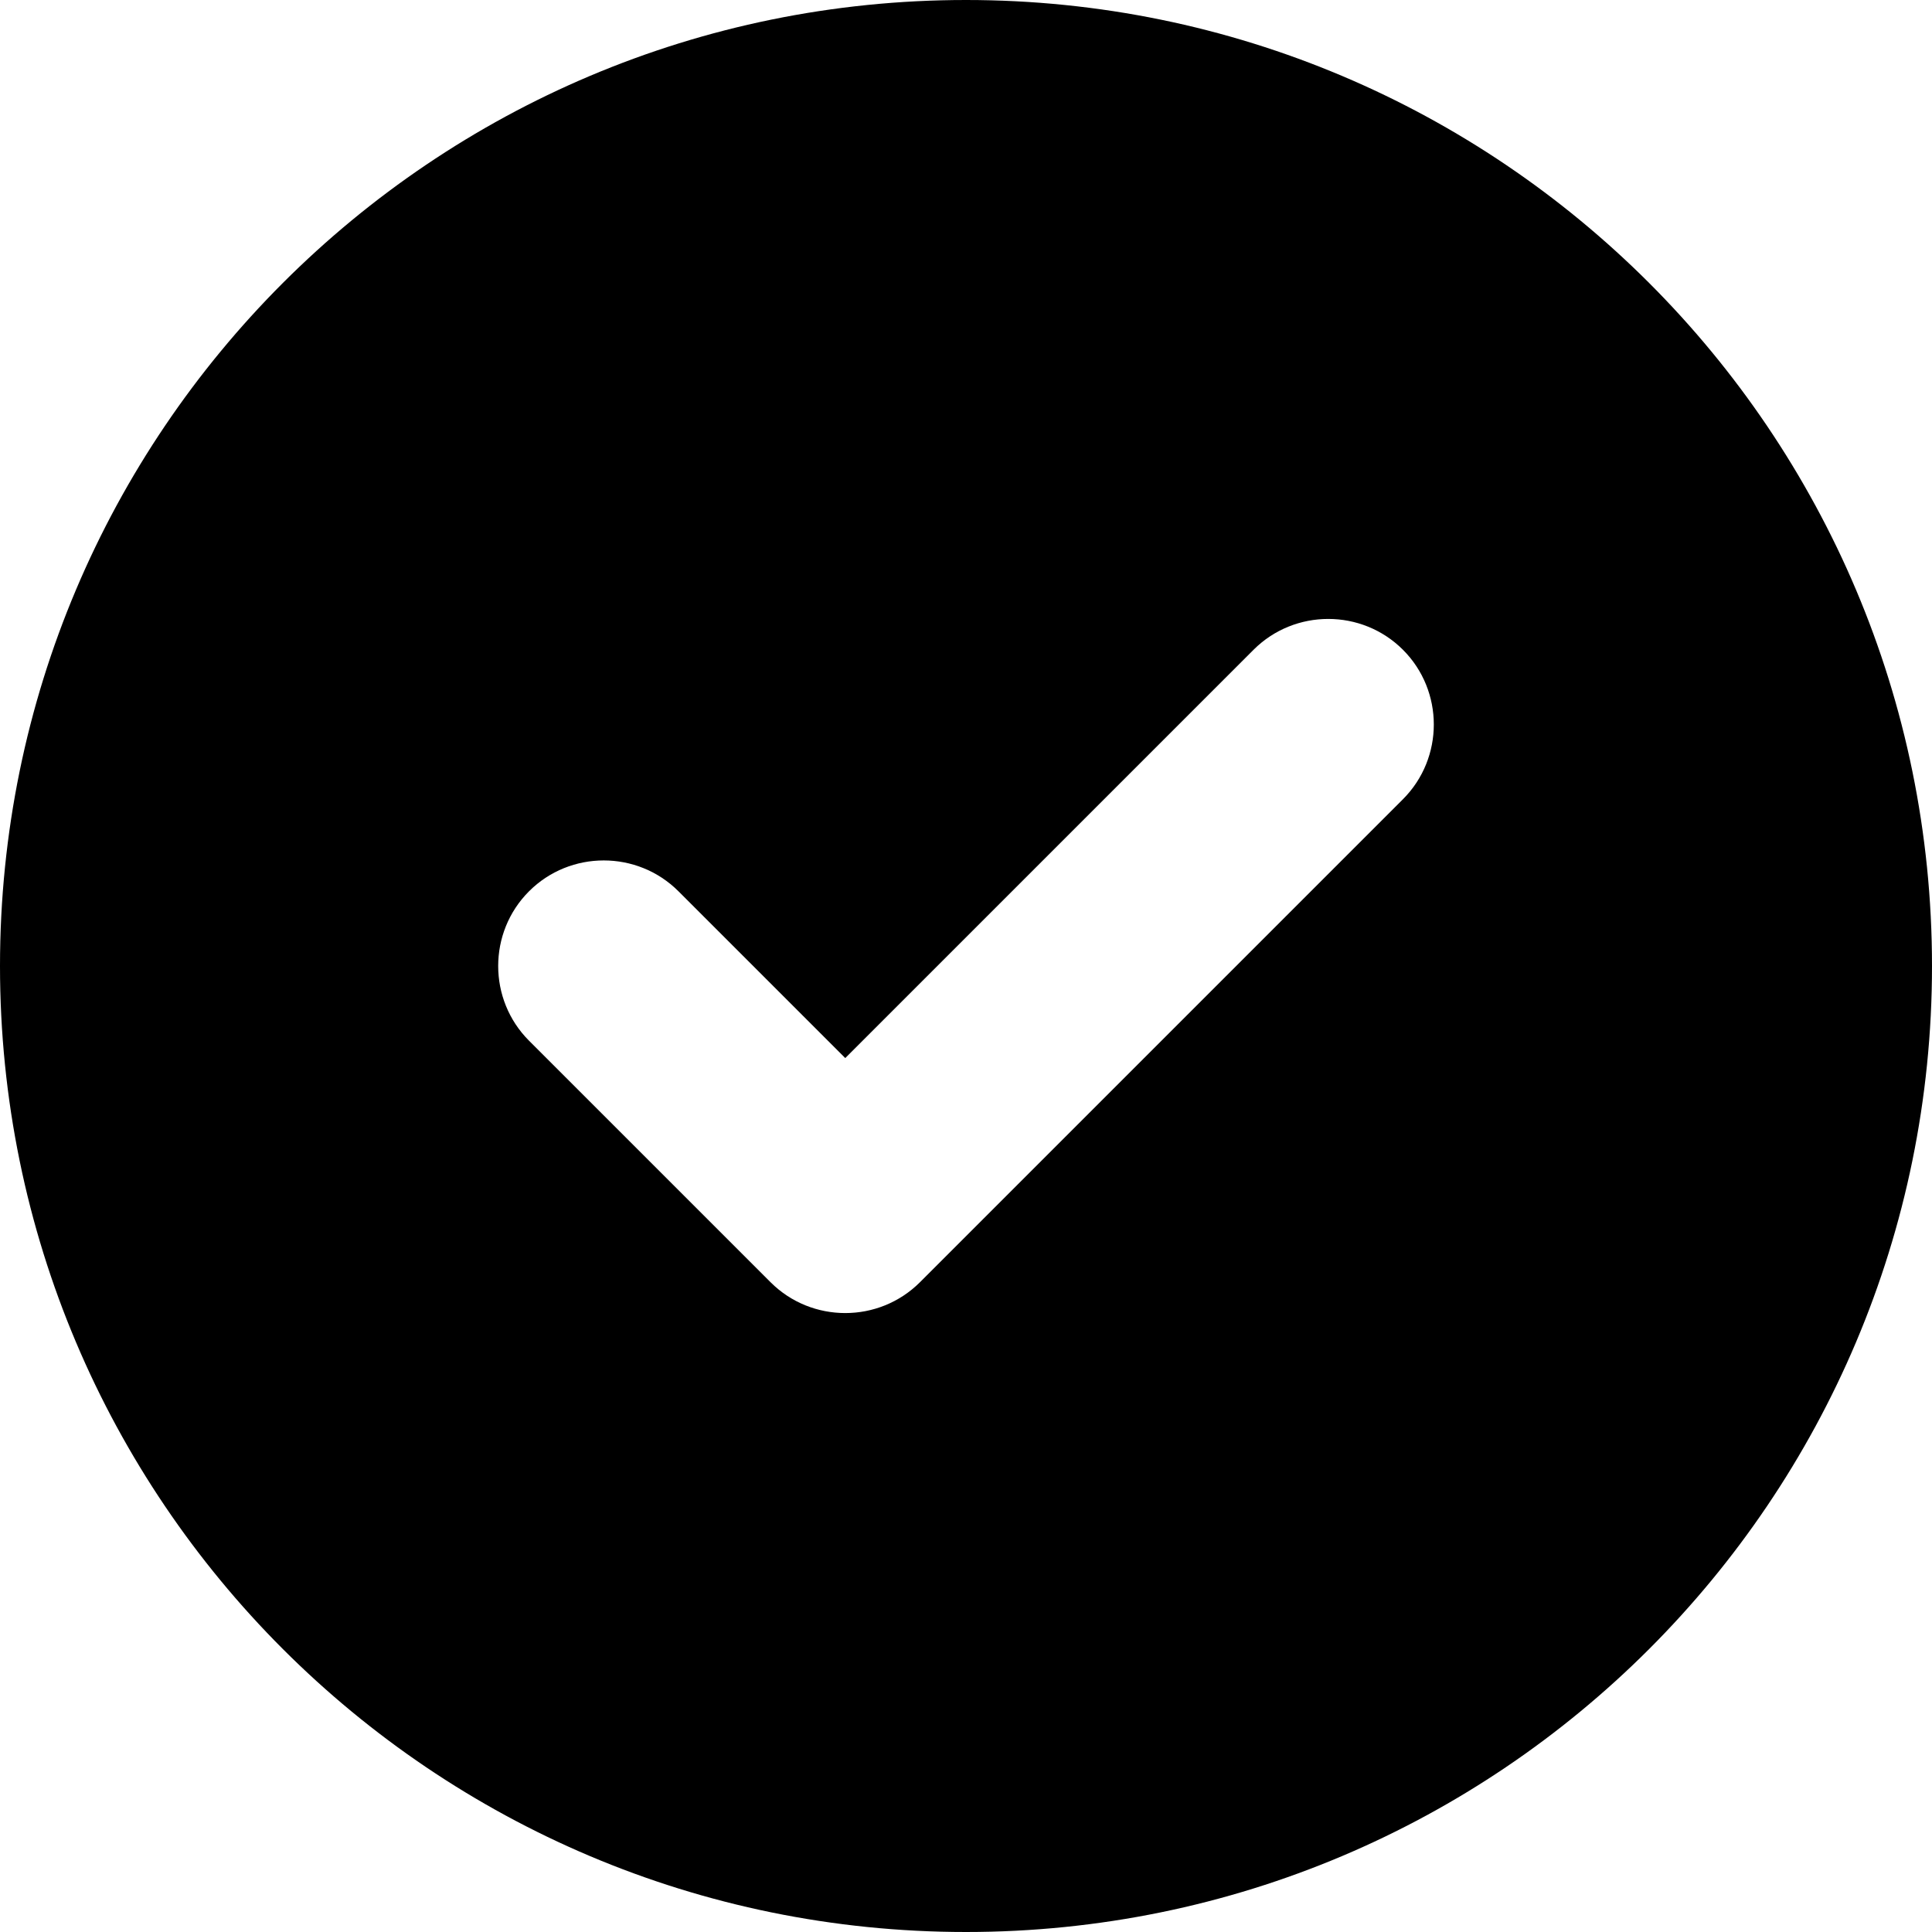
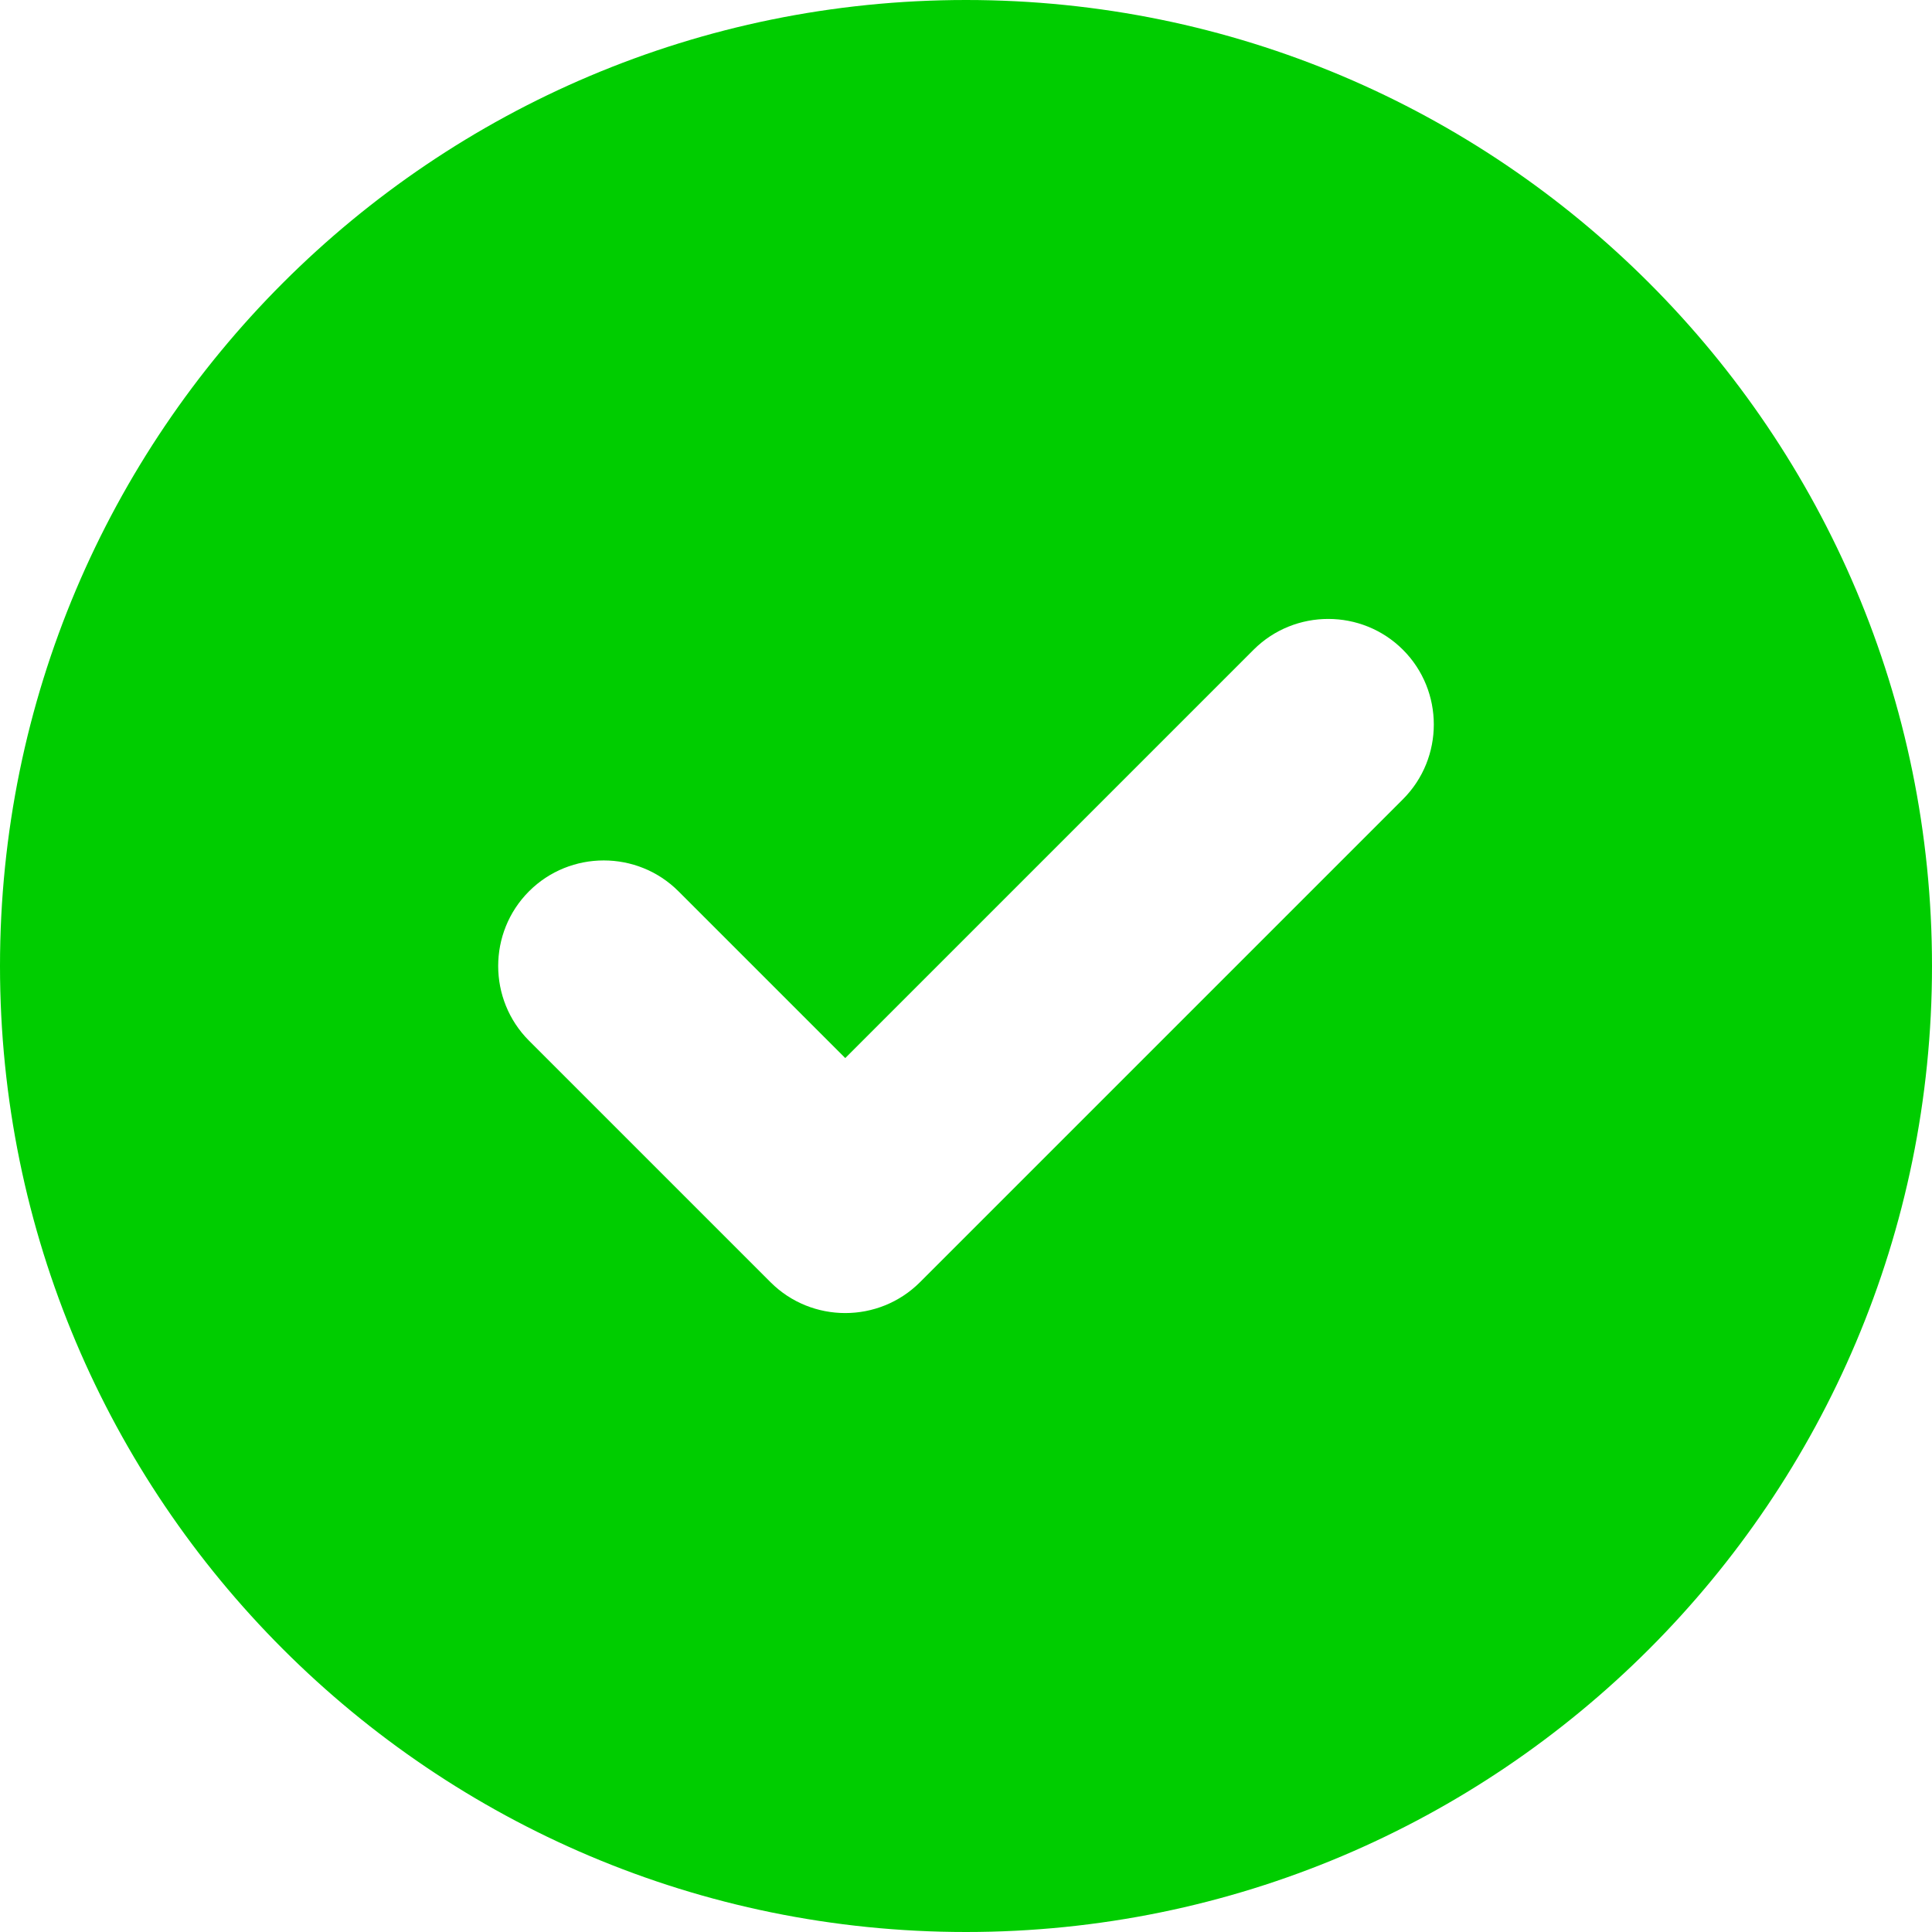
<svg xmlns="http://www.w3.org/2000/svg" viewBox="0 0 512 512">
-   <path d="M0 256C0 114.6 114.6 0 256 0C397.4 0 512 114.6 512 256C512 397.4 397.4 512 256 512C114.6 512 0 397.4 0 256zM371.8 211.8C382.7 200.9 382.7 183.1 371.8 172.2C360.9 161.3 343.1 161.3 332.2 172.2L224 280.4L179.8 236.2C168.9 225.3 151.1 225.3 140.2 236.2C129.3 247.1 129.3 264.9 140.2 275.8L204.2 339.8C215.1 350.7 232.9 350.7 243.8 339.8L371.8 211.8z" />
+   <path fill="rgb(0, 205, 0)" d="M0 256C0 114.6 114.6 0 256 0C397.4 0 512 114.6 512 256C512 397.4 397.4 512 256 512C114.6 512 0 397.4 0 256zM371.8 211.8C382.7 200.9 382.7 183.1 371.8 172.2C360.9 161.3 343.1 161.3 332.2 172.2L224 280.4L179.8 236.2C168.9 225.3 151.1 225.3 140.2 236.2C129.3 247.1 129.3 264.9 140.2 275.8L204.2 339.8C215.1 350.7 232.9 350.7 243.8 339.8L371.8 211.8z" />
</svg>
